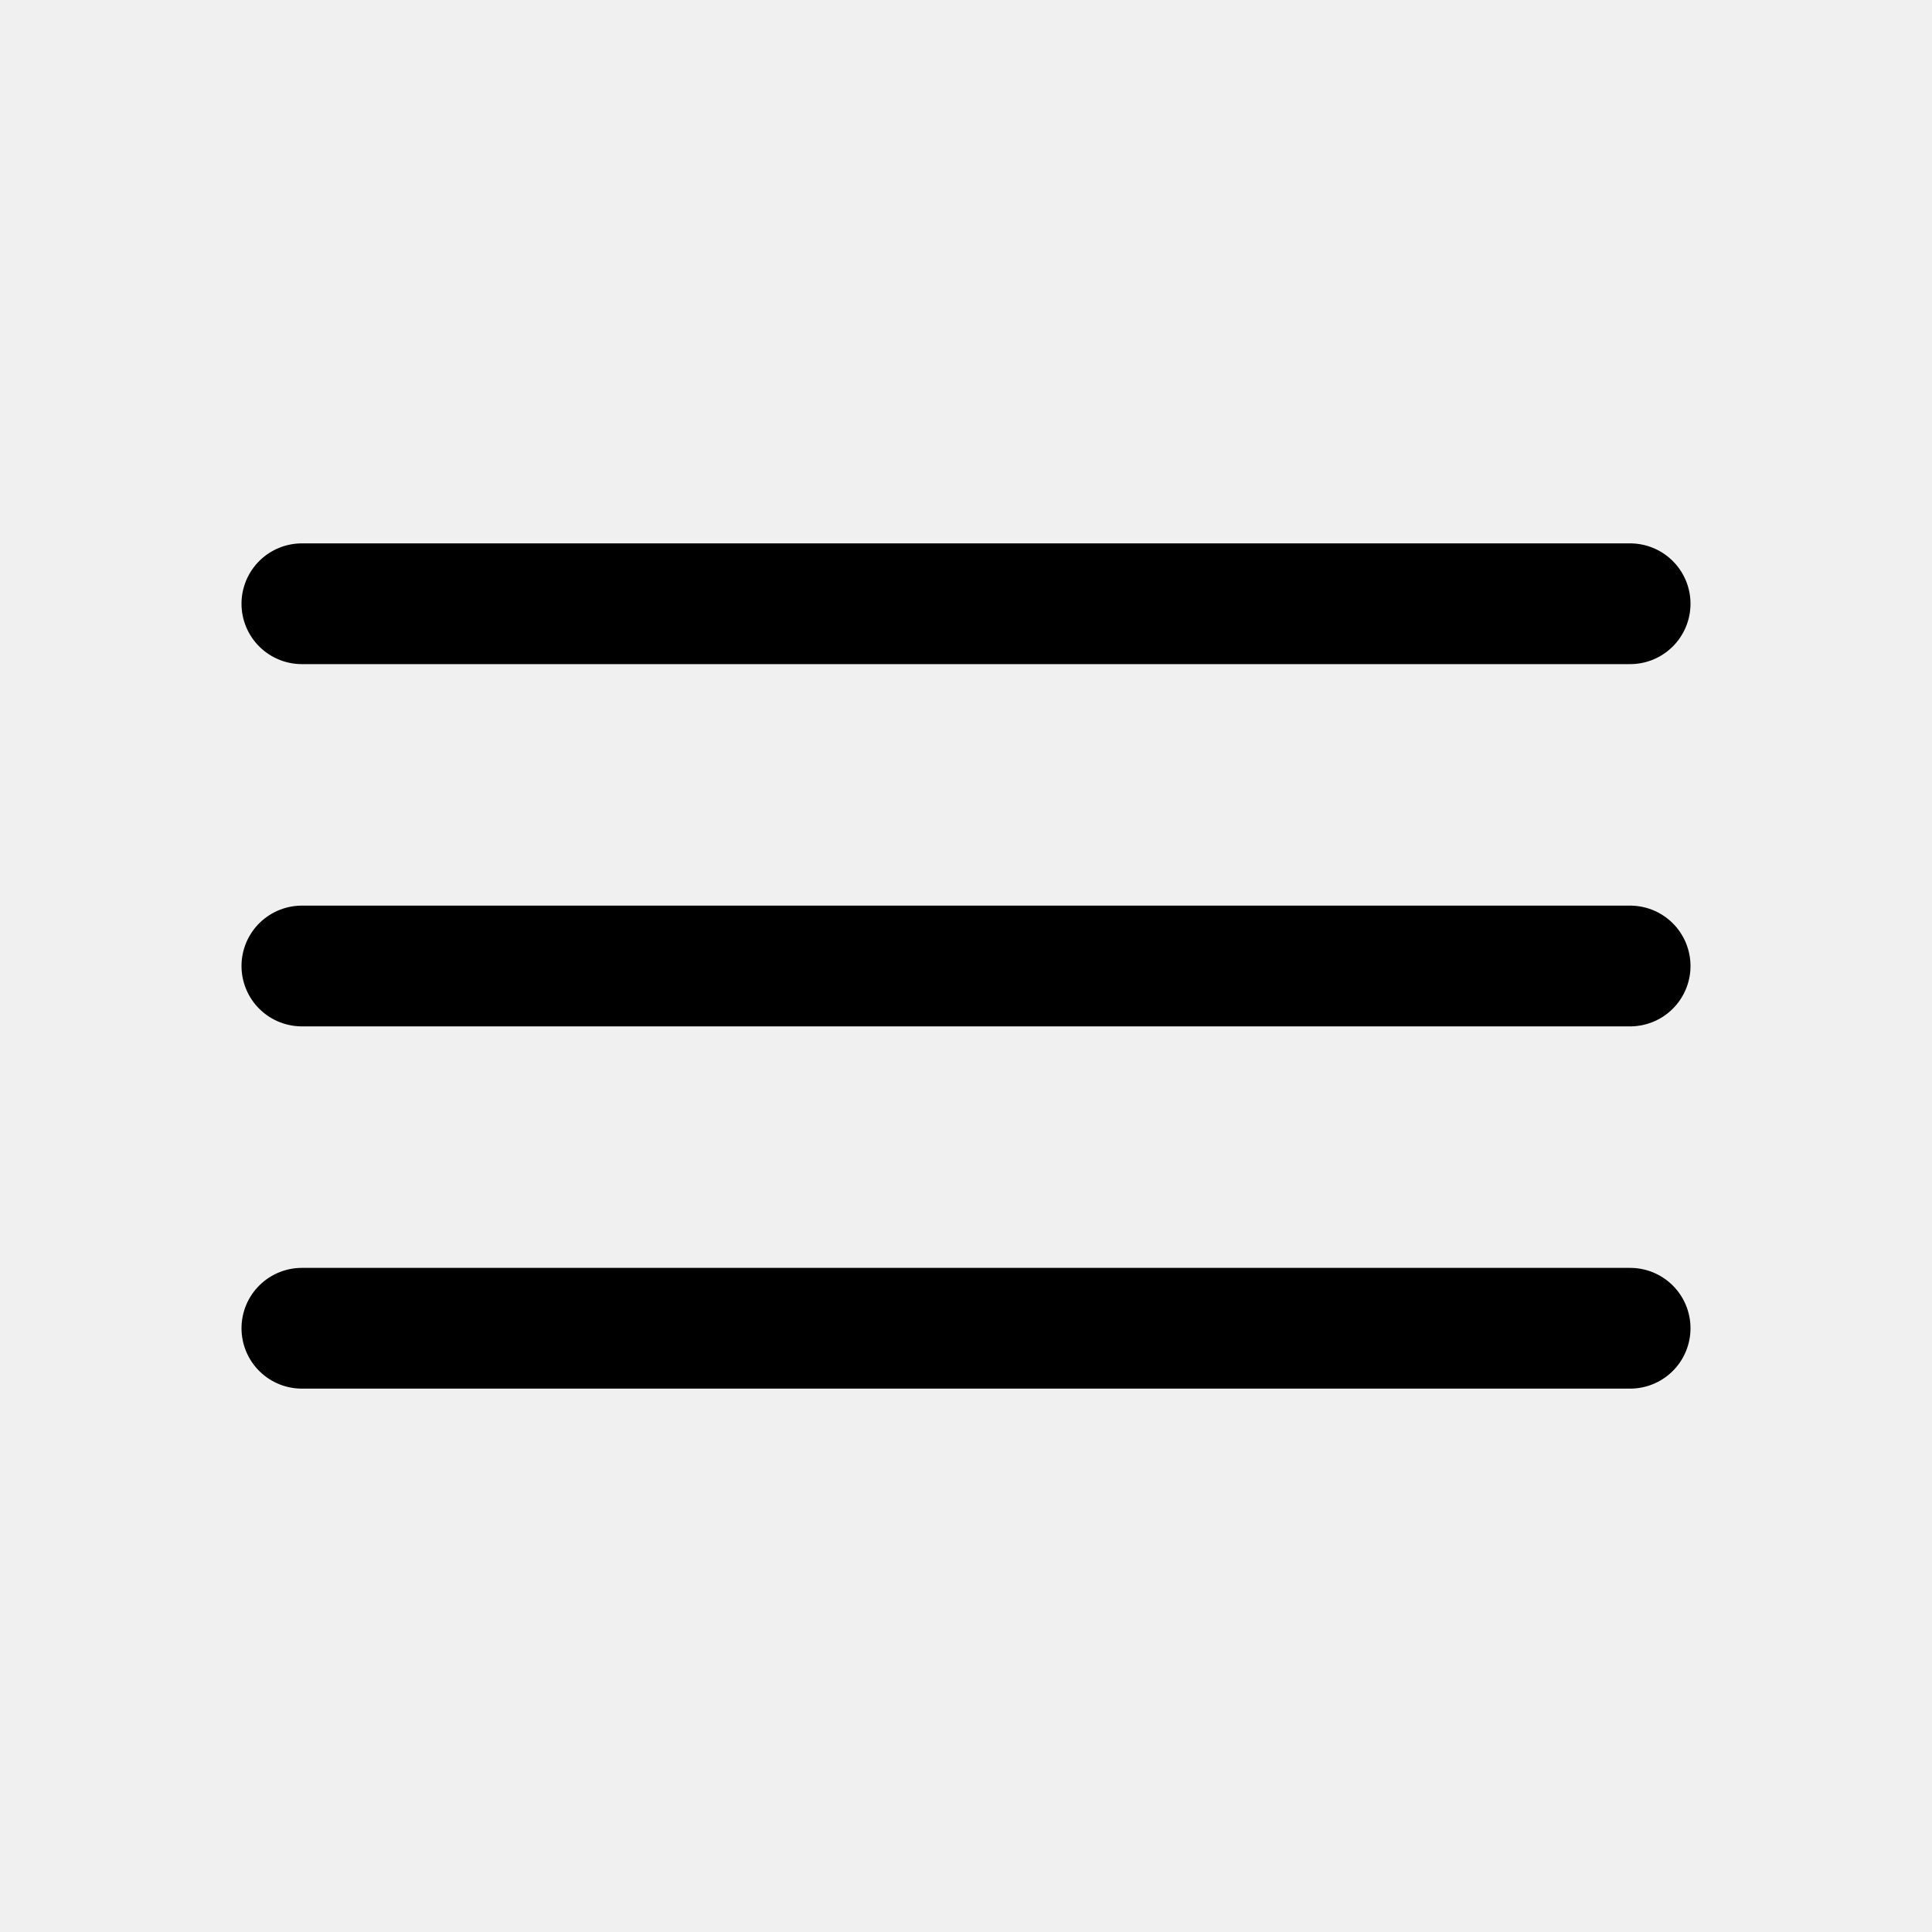
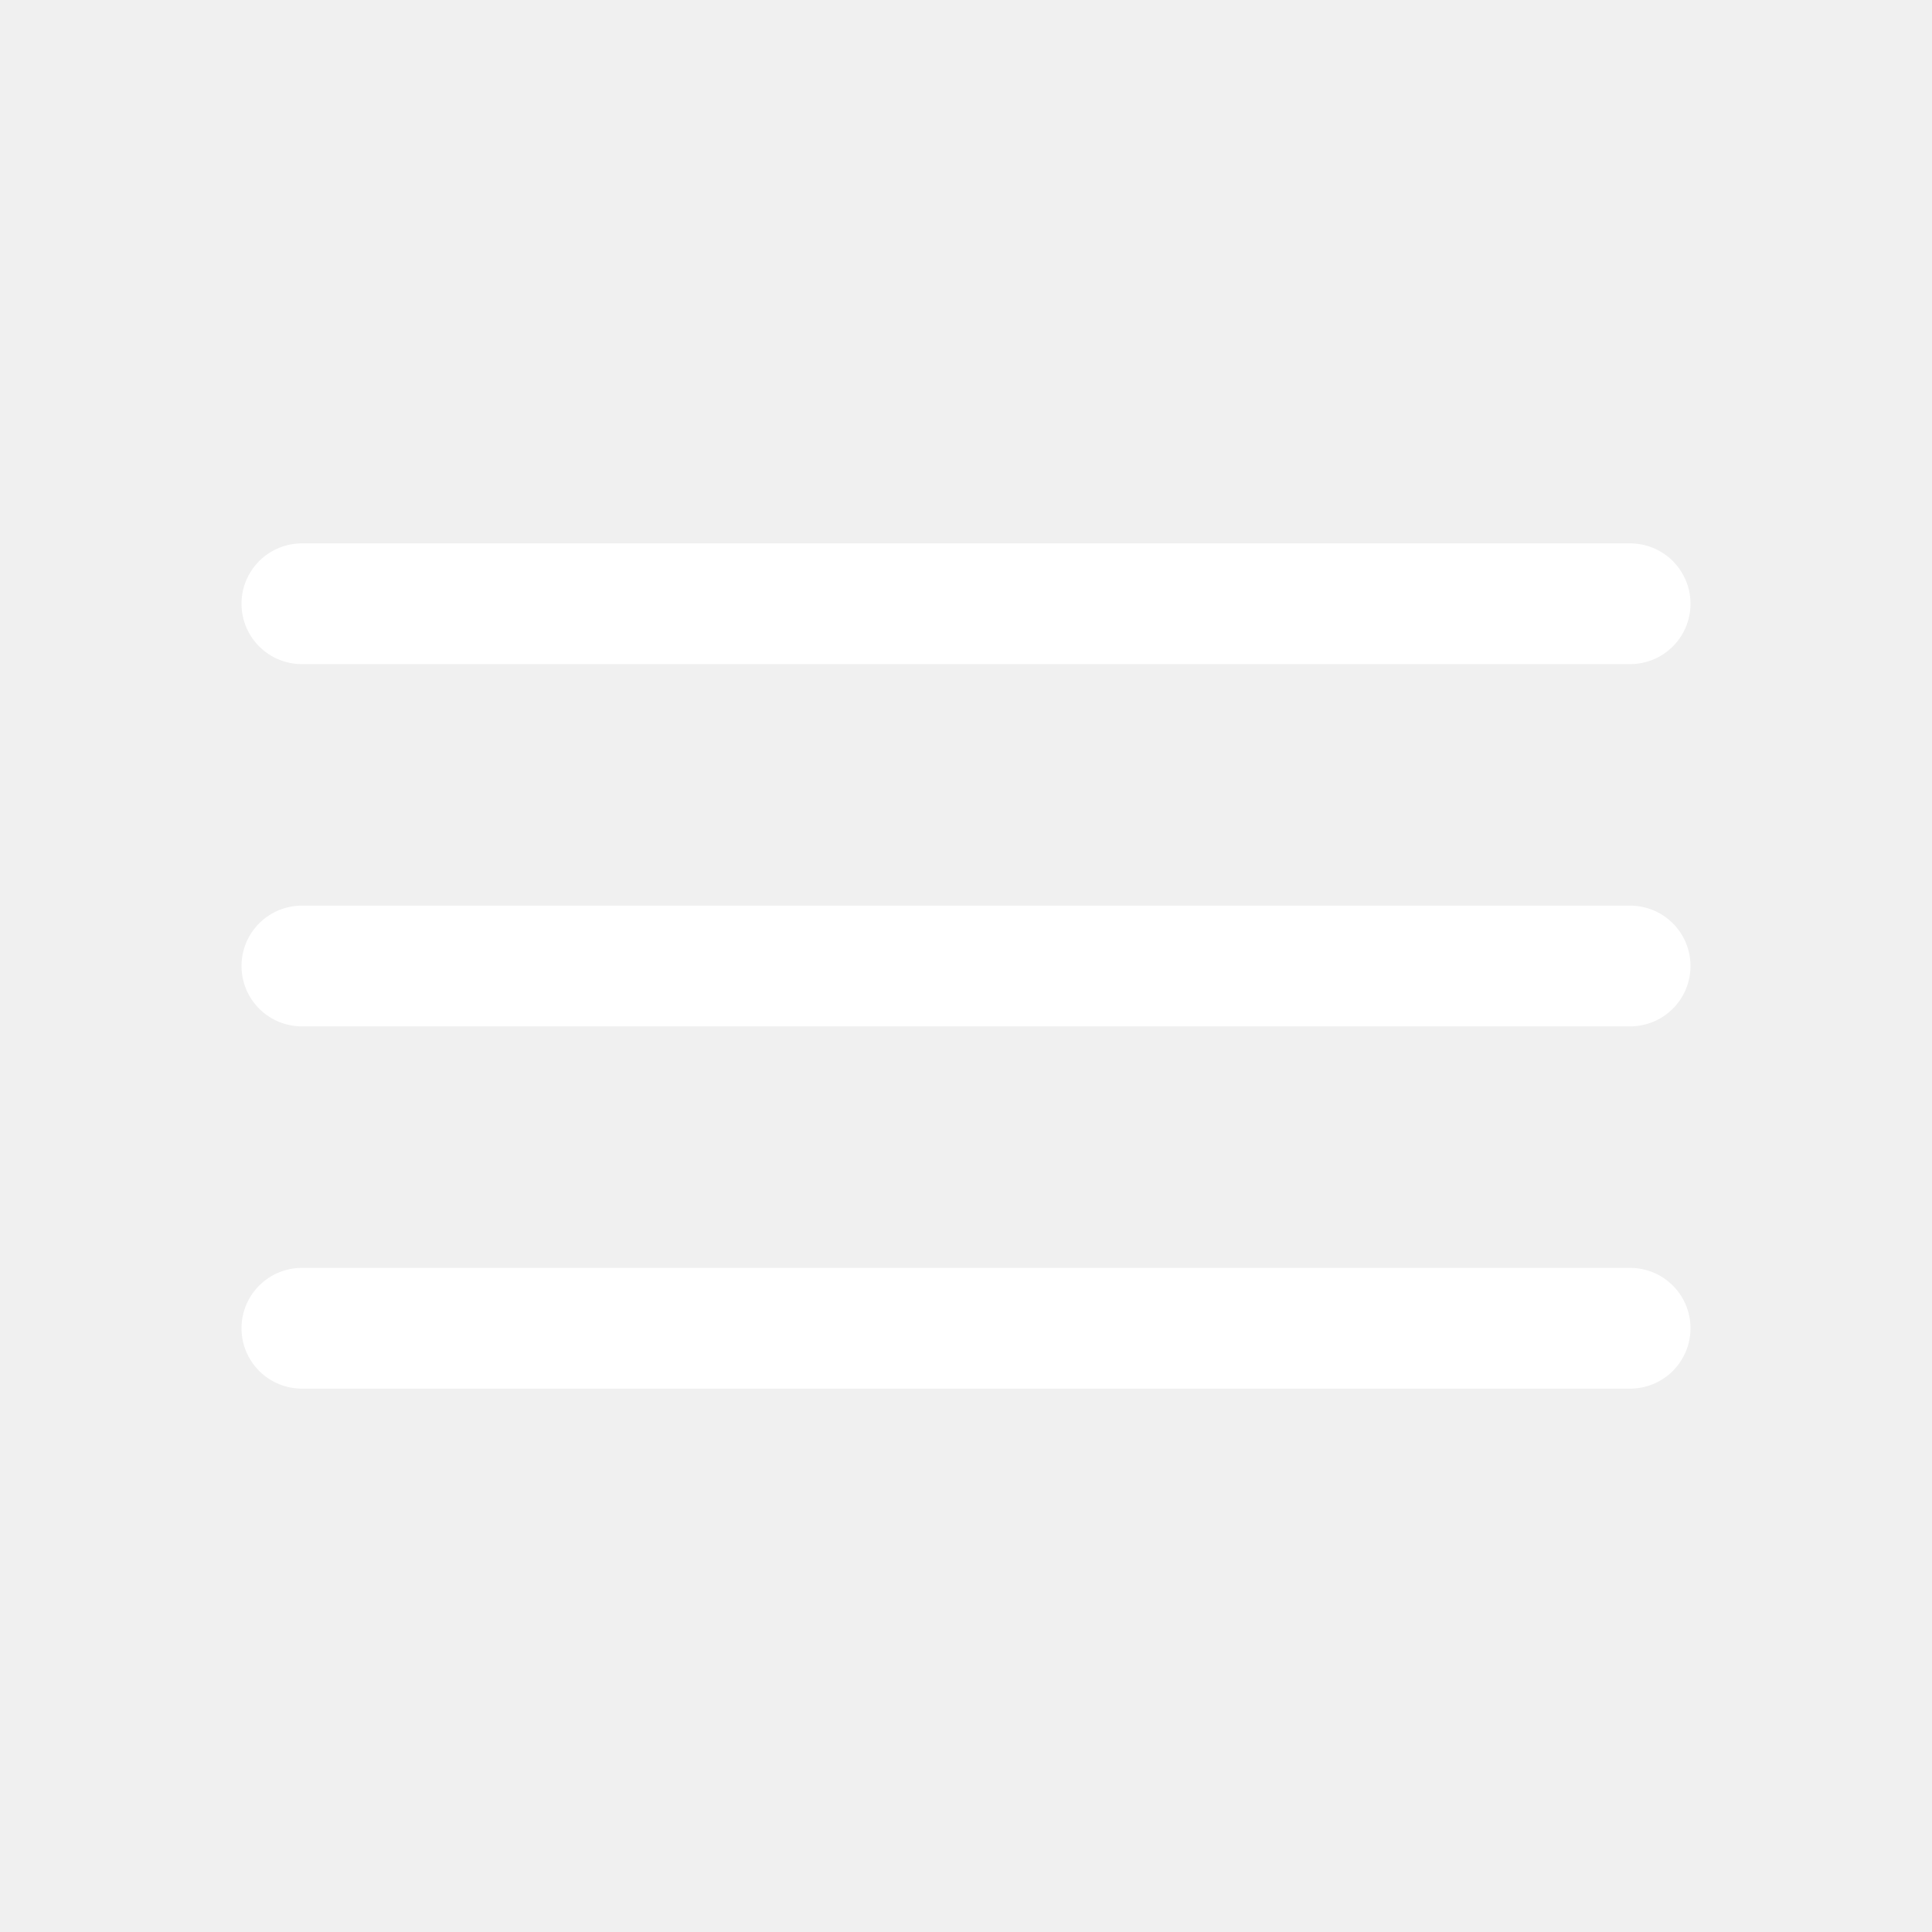
<svg xmlns="http://www.w3.org/2000/svg" class="ionicon" viewBox="0 0 512 512">
-   <path fill="none" stroke="currentColor" stroke-linecap="round" stroke-miterlimit="10" stroke-width="32" d="M80 160h352M80 256h352M80 352h352" />
+   <path fill="none" stroke="#fff" stroke-linecap="round" stroke-miterlimit="10" stroke-width="32" d="M80 160h352M80 256h352M80 352h352" />
</svg>
